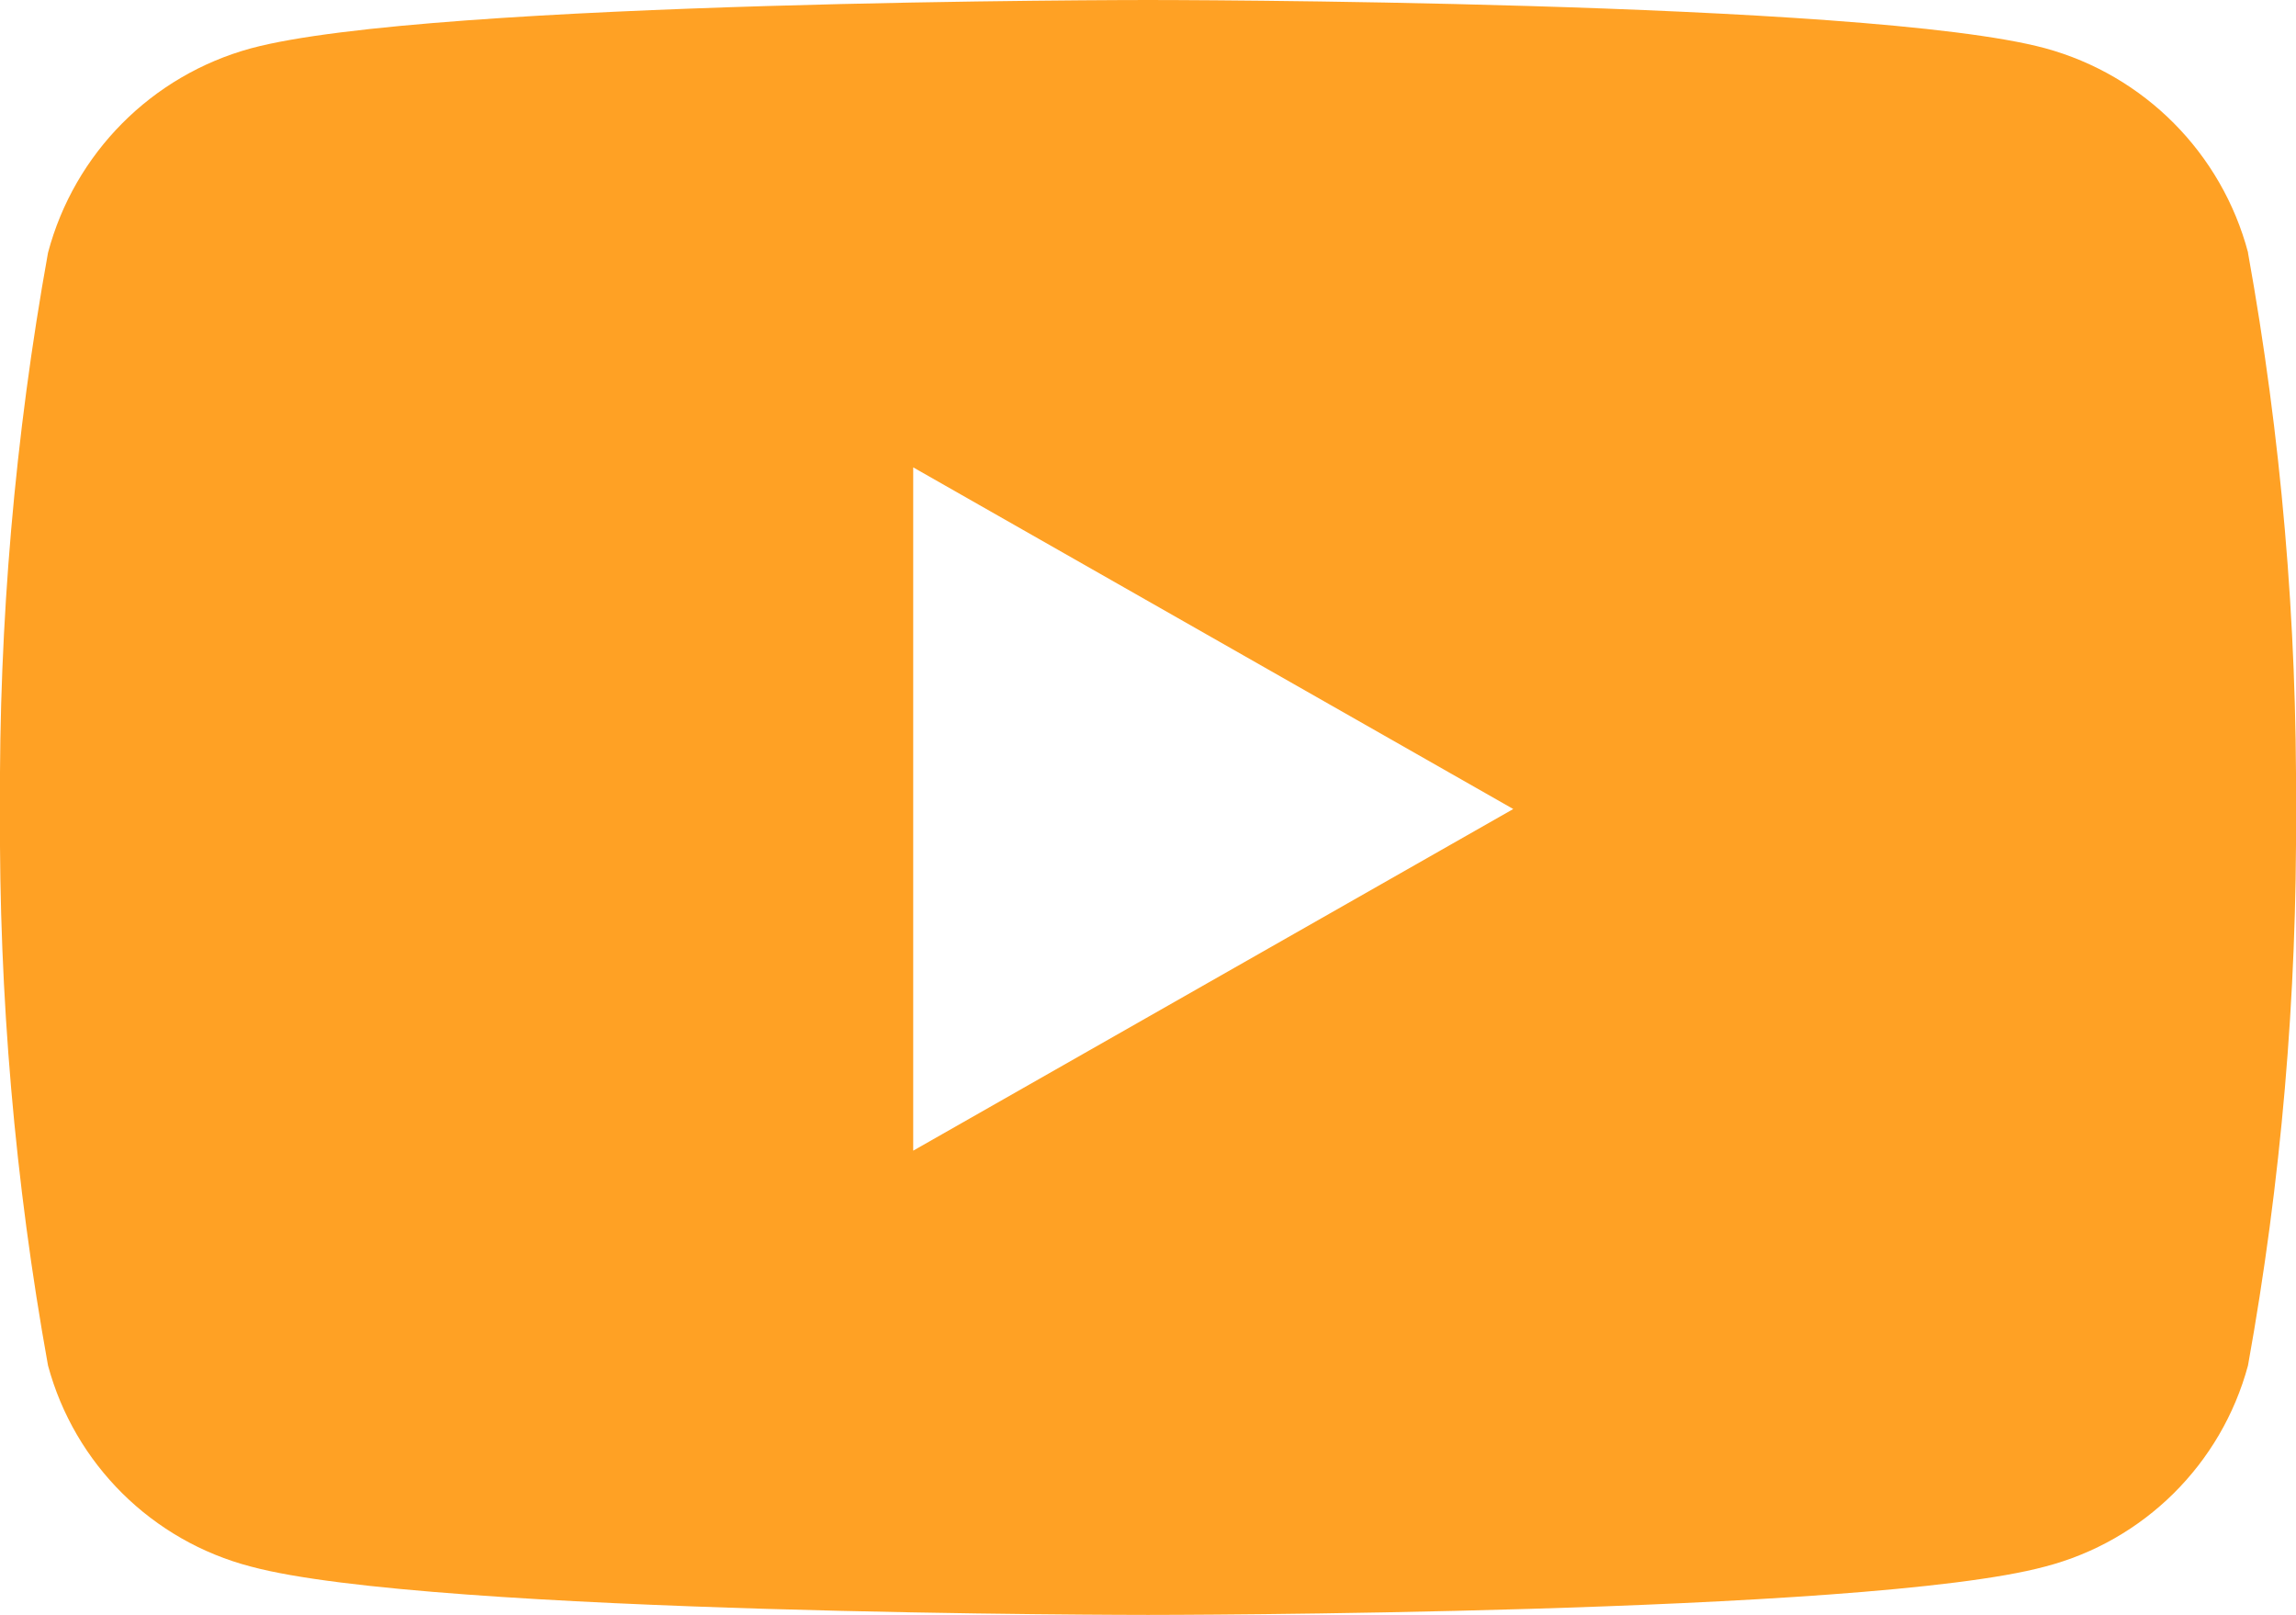
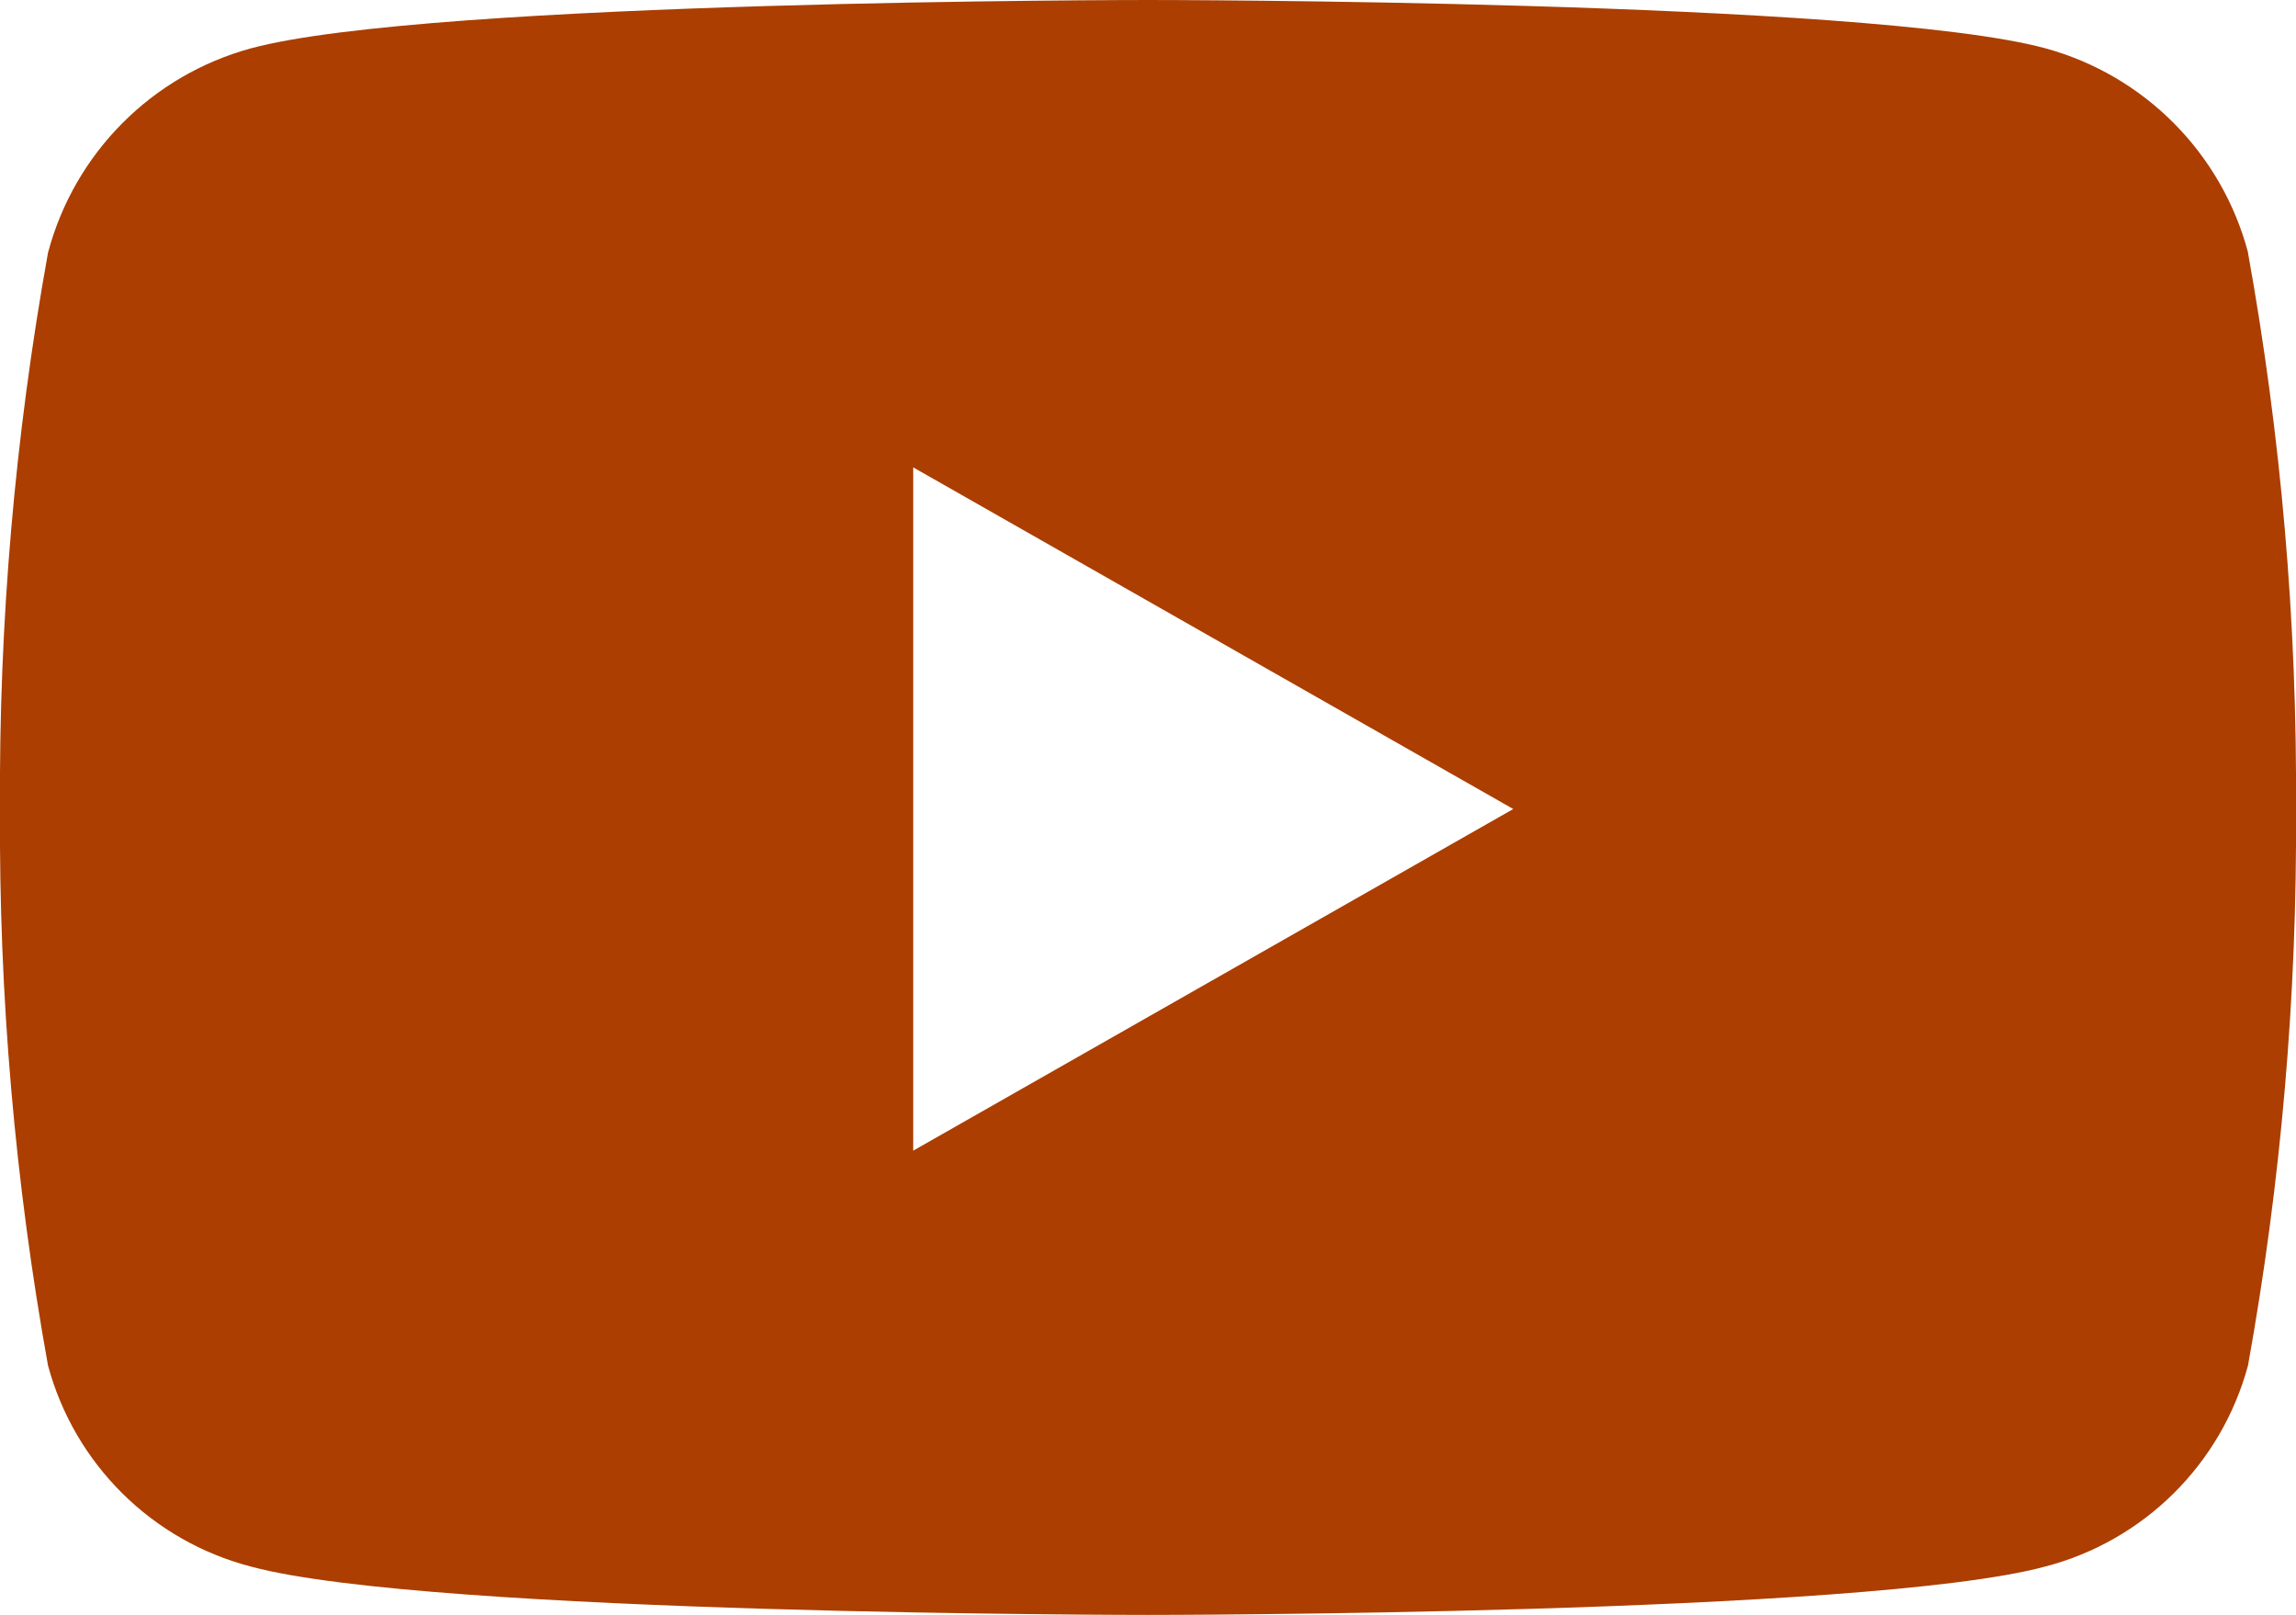
<svg xmlns="http://www.w3.org/2000/svg" width="23.528" height="16.543" viewBox="0 0 23.528 16.543">
-   <path id="Icon_awesome-youtube" data-name="Icon awesome-youtube" d="M24.087,7.088a2.956,2.956,0,0,0-2.08-2.094C20.172,4.5,12.814,4.5,12.814,4.5s-7.357,0-9.192.495a2.956,2.956,0,0,0-2.08,2.094,31.013,31.013,0,0,0-.492,5.7,31.013,31.013,0,0,0,.492,5.7,2.912,2.912,0,0,0,2.08,2.06c1.835.495,9.192.495,9.192.495s7.357,0,9.192-.495a2.912,2.912,0,0,0,2.08-2.06,31.013,31.013,0,0,0,.492-5.7,31.013,31.013,0,0,0-.492-5.7Zm-13.679,9.2v-7l6.149,3.5-6.149,3.5Z" transform="translate(-1.05 -4.5)" fill="#ffa124" />
+   <path id="Icon_awesome-youtube" data-name="Icon awesome-youtube" d="M24.087,7.088a2.956,2.956,0,0,0-2.08-2.094C20.172,4.5,12.814,4.5,12.814,4.5s-7.357,0-9.192.495a2.956,2.956,0,0,0-2.08,2.094,31.013,31.013,0,0,0-.492,5.7,31.013,31.013,0,0,0,.492,5.7,2.912,2.912,0,0,0,2.08,2.06c1.835.495,9.192.495,9.192.495s7.357,0,9.192-.495a2.912,2.912,0,0,0,2.08-2.06,31.013,31.013,0,0,0,.492-5.7,31.013,31.013,0,0,0-.492-5.7Zm-13.679,9.2v-7l6.149,3.5-6.149,3.5Z" transform="translate(-1.05 -4.5)" fill="#AB3E00" />
</svg>
